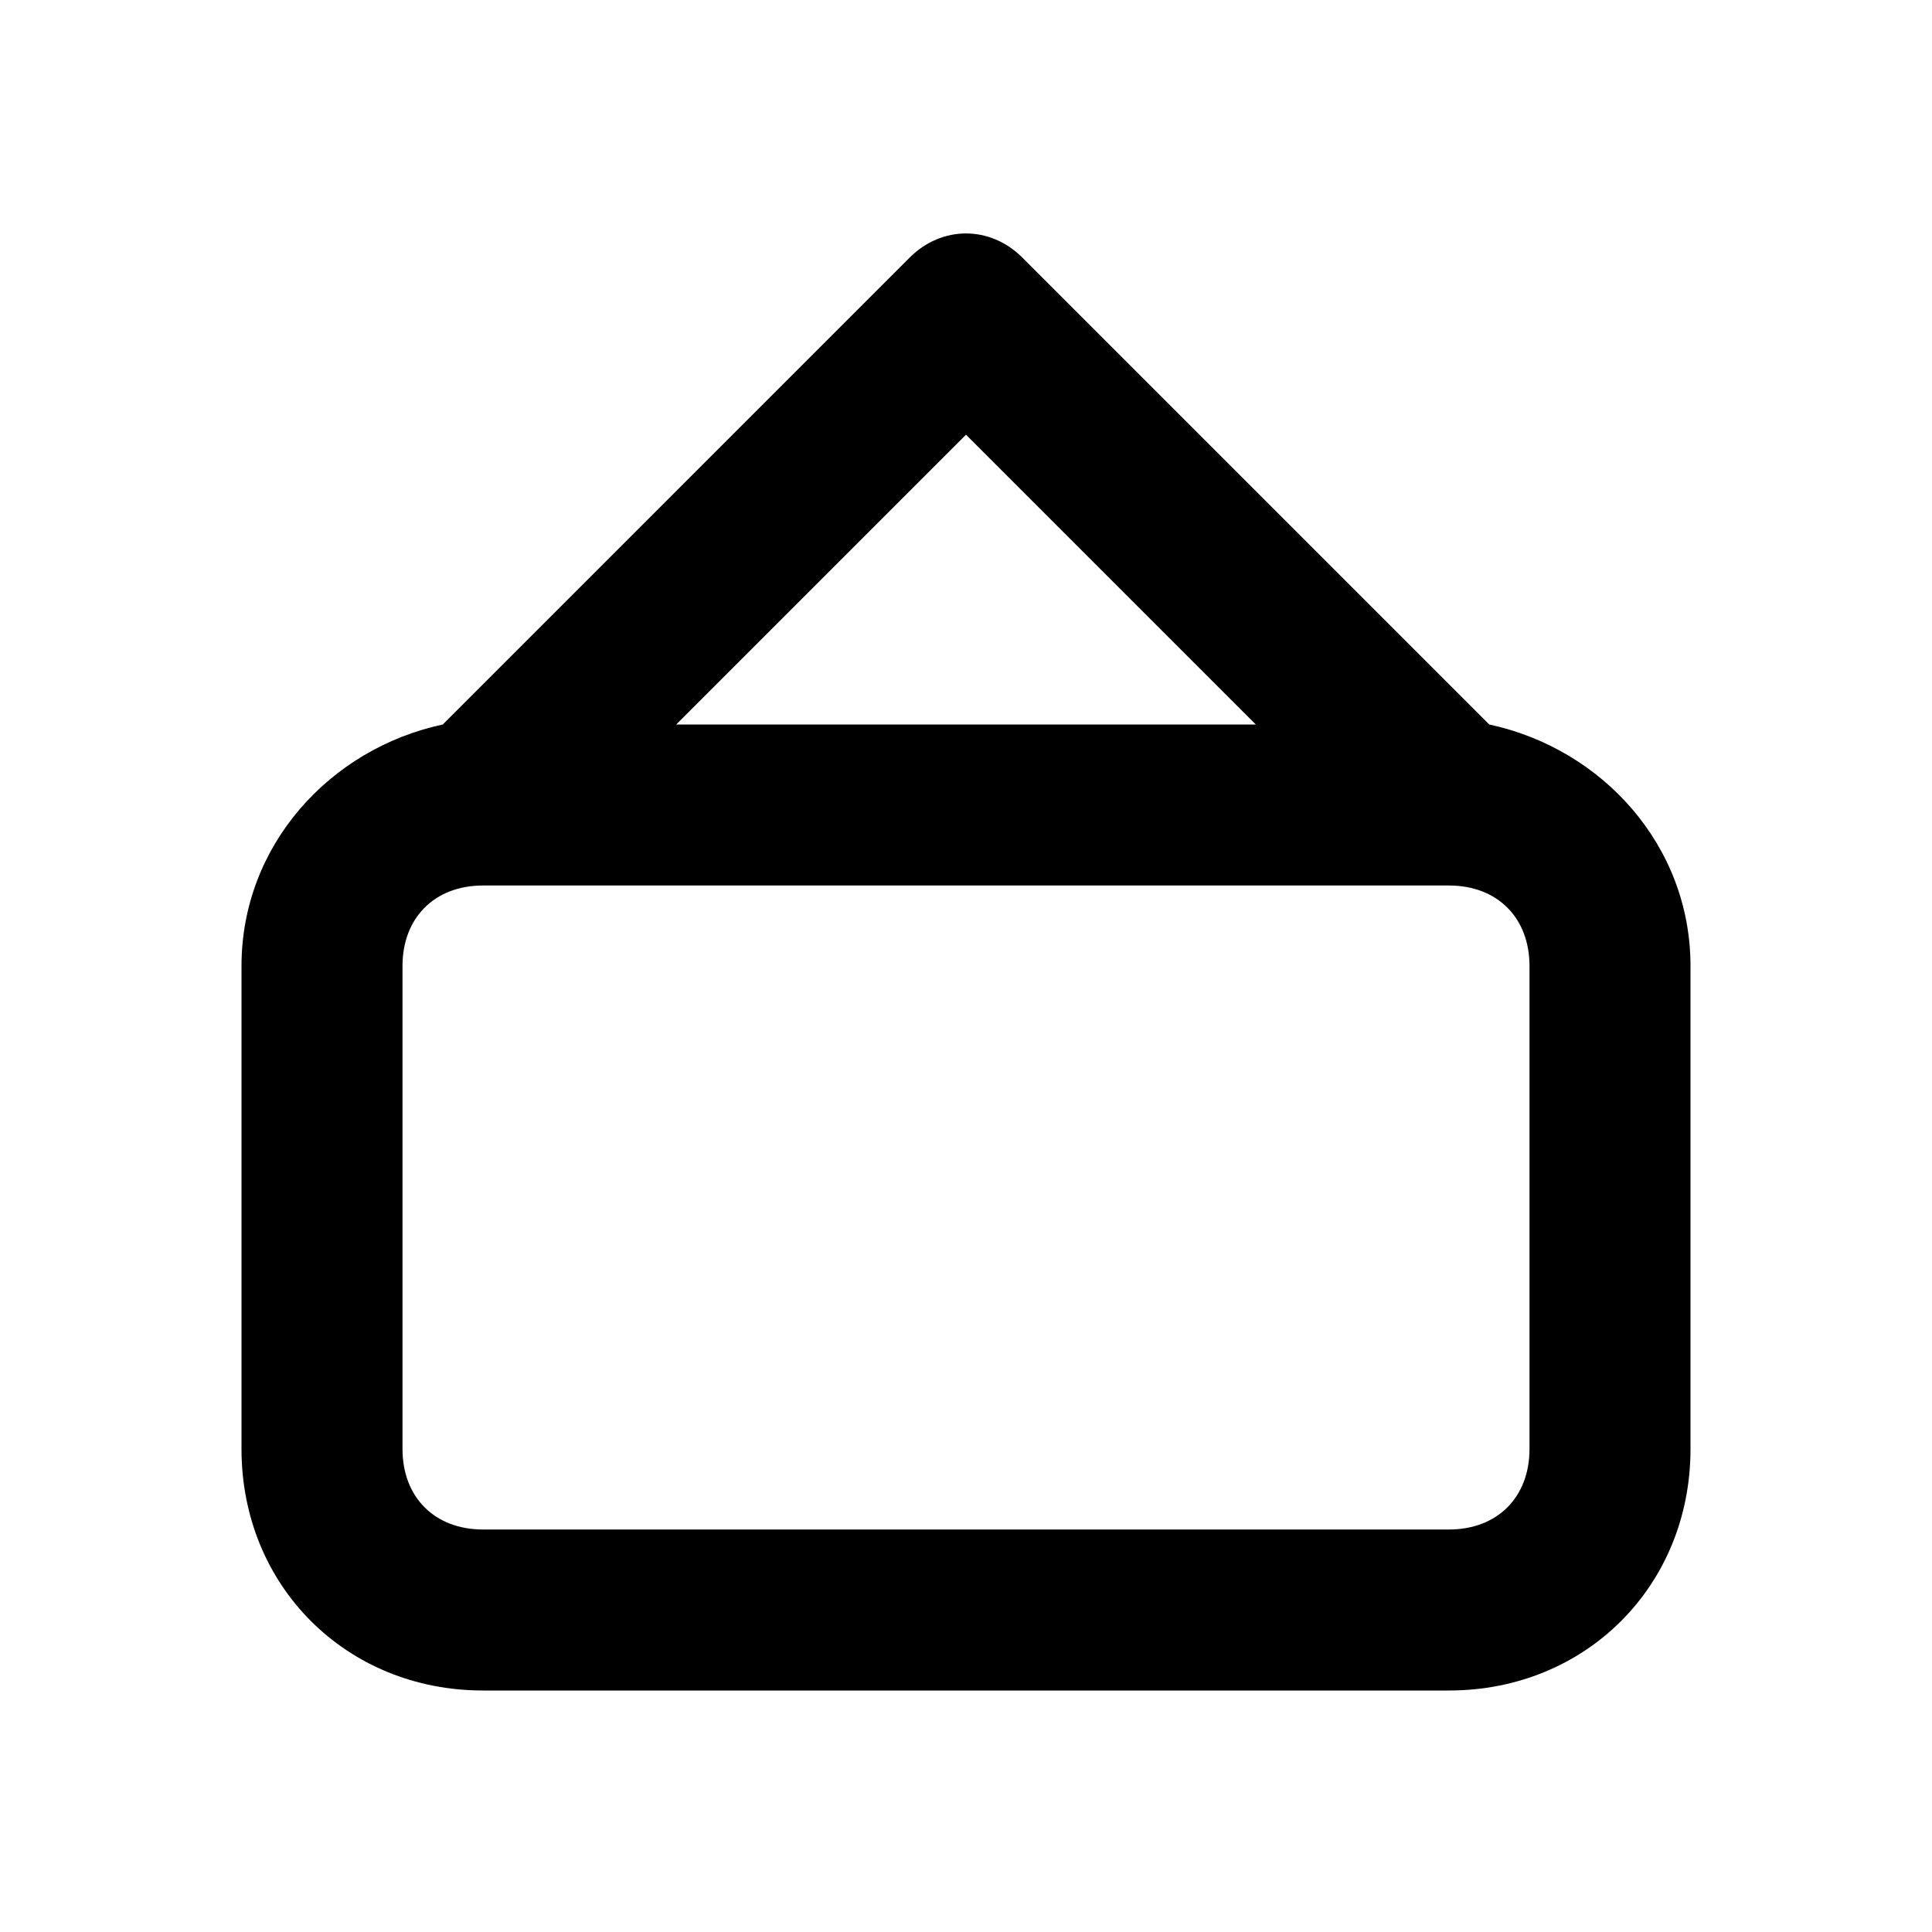
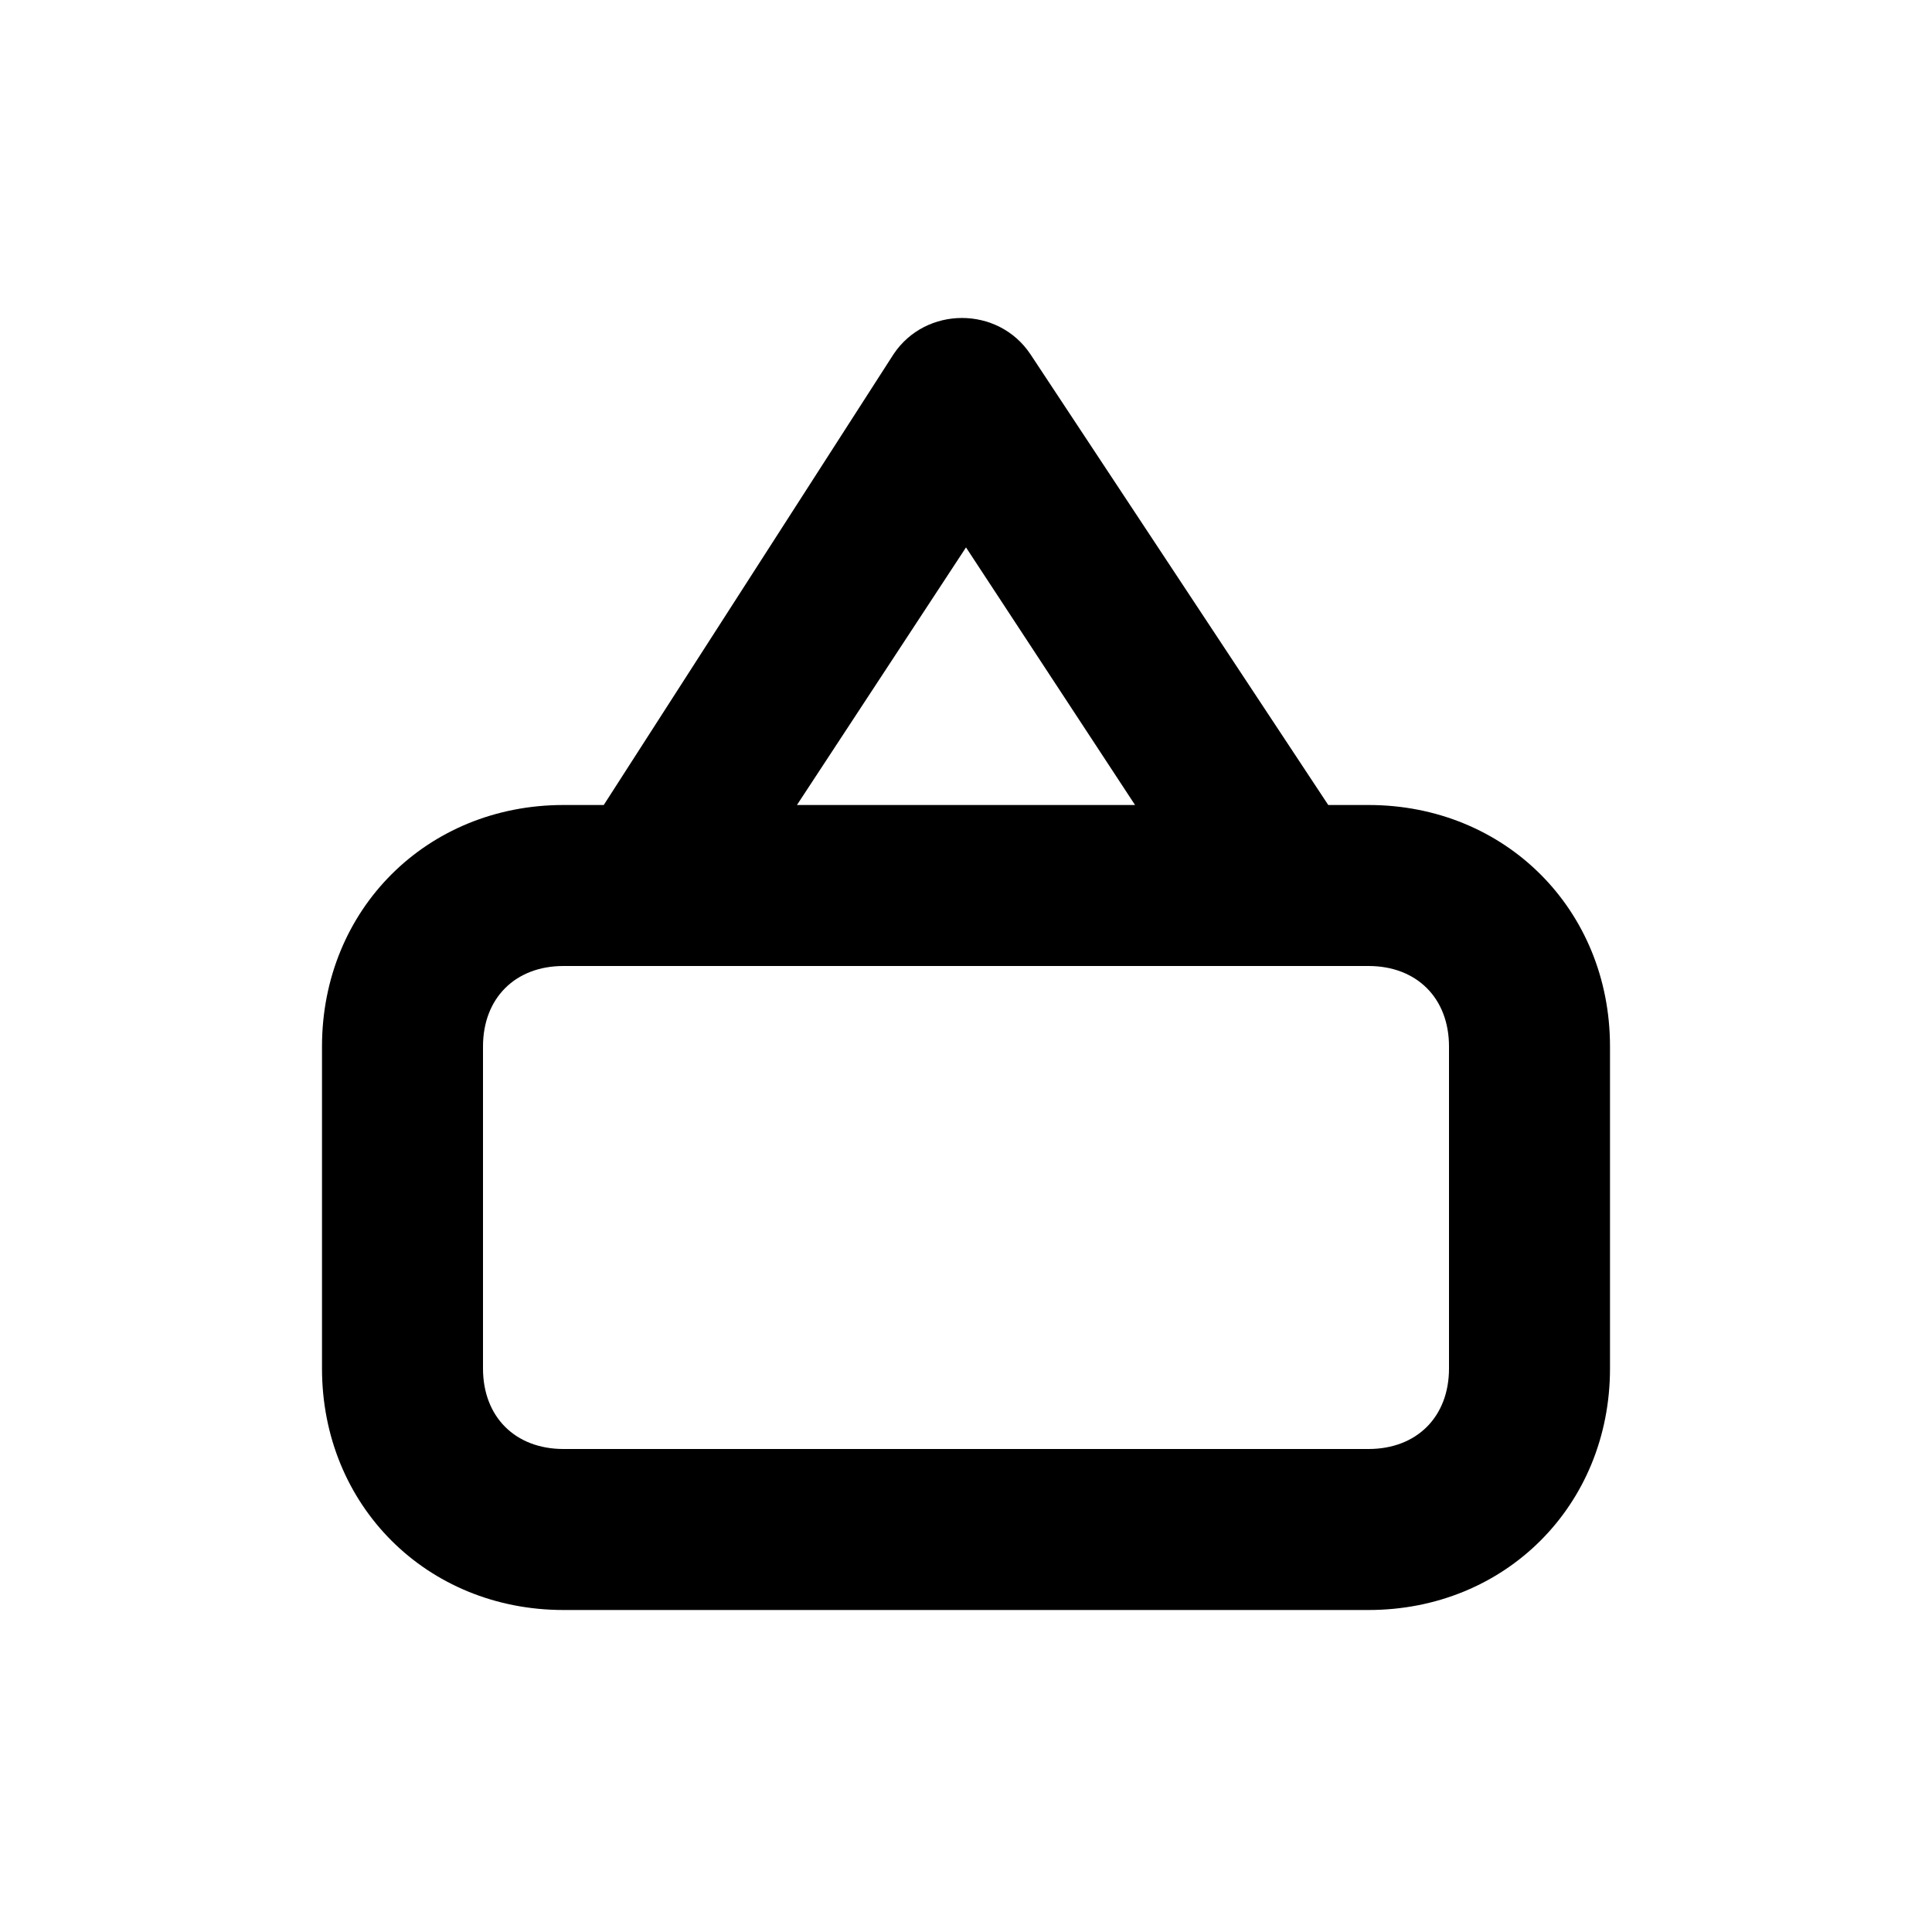
<svg xmlns="http://www.w3.org/2000/svg" version="1.1" id="Layer_1" x="0px" y="0px" viewBox="0 0 24 24" style="enable-background:new 0 0 24 24;" xml:space="preserve">
-   <style type="text/css">
- 	.st0{fill:#A5B2BD;}
- 	.st1{fill:#3197D6;}
- </style>
-   <path d="M6,21h12c1.7,0,3-1.3,3-3v-6c0-1.5-1.1-2.7-2.5-3l-5.8-5.8c-0.4-0.4-1-0.4-1.4,0L5.5,9C4.1,9.3,3,10.5,3,12v6  C3,19.7,4.3,21,6,21z M12,5.4L15.6,9H8.4L12,5.4z M5,12c0-0.6,0.4-1,1-1h12c0.6,0,1,0.4,1,1v6c0,0.6-0.4,1-1,1H6c-0.6,0-1-0.4-1-1  V12z" />
+   <path d="M17,10h-0.5l-3.7-5.6c-0.4-0.6-1.3-0.6-1.7,0L7.5,10H7c-1.7,0-3,1.3-3,3v4c0,1.7,1.3,3,3,3h10c1.7,0,3-1.3,3-3v-4  C20,11.3,18.7,10,17,10z M12,6.8l2.1,3.2H9.9L12,6.8z M18,17c0,0.6-0.4,1-1,1H7c-0.6,0-1-0.4-1-1v-4c0-0.6,0.4-1,1-1h10  c0.6,0,1,0.4,1,1V17z" />
</svg>
